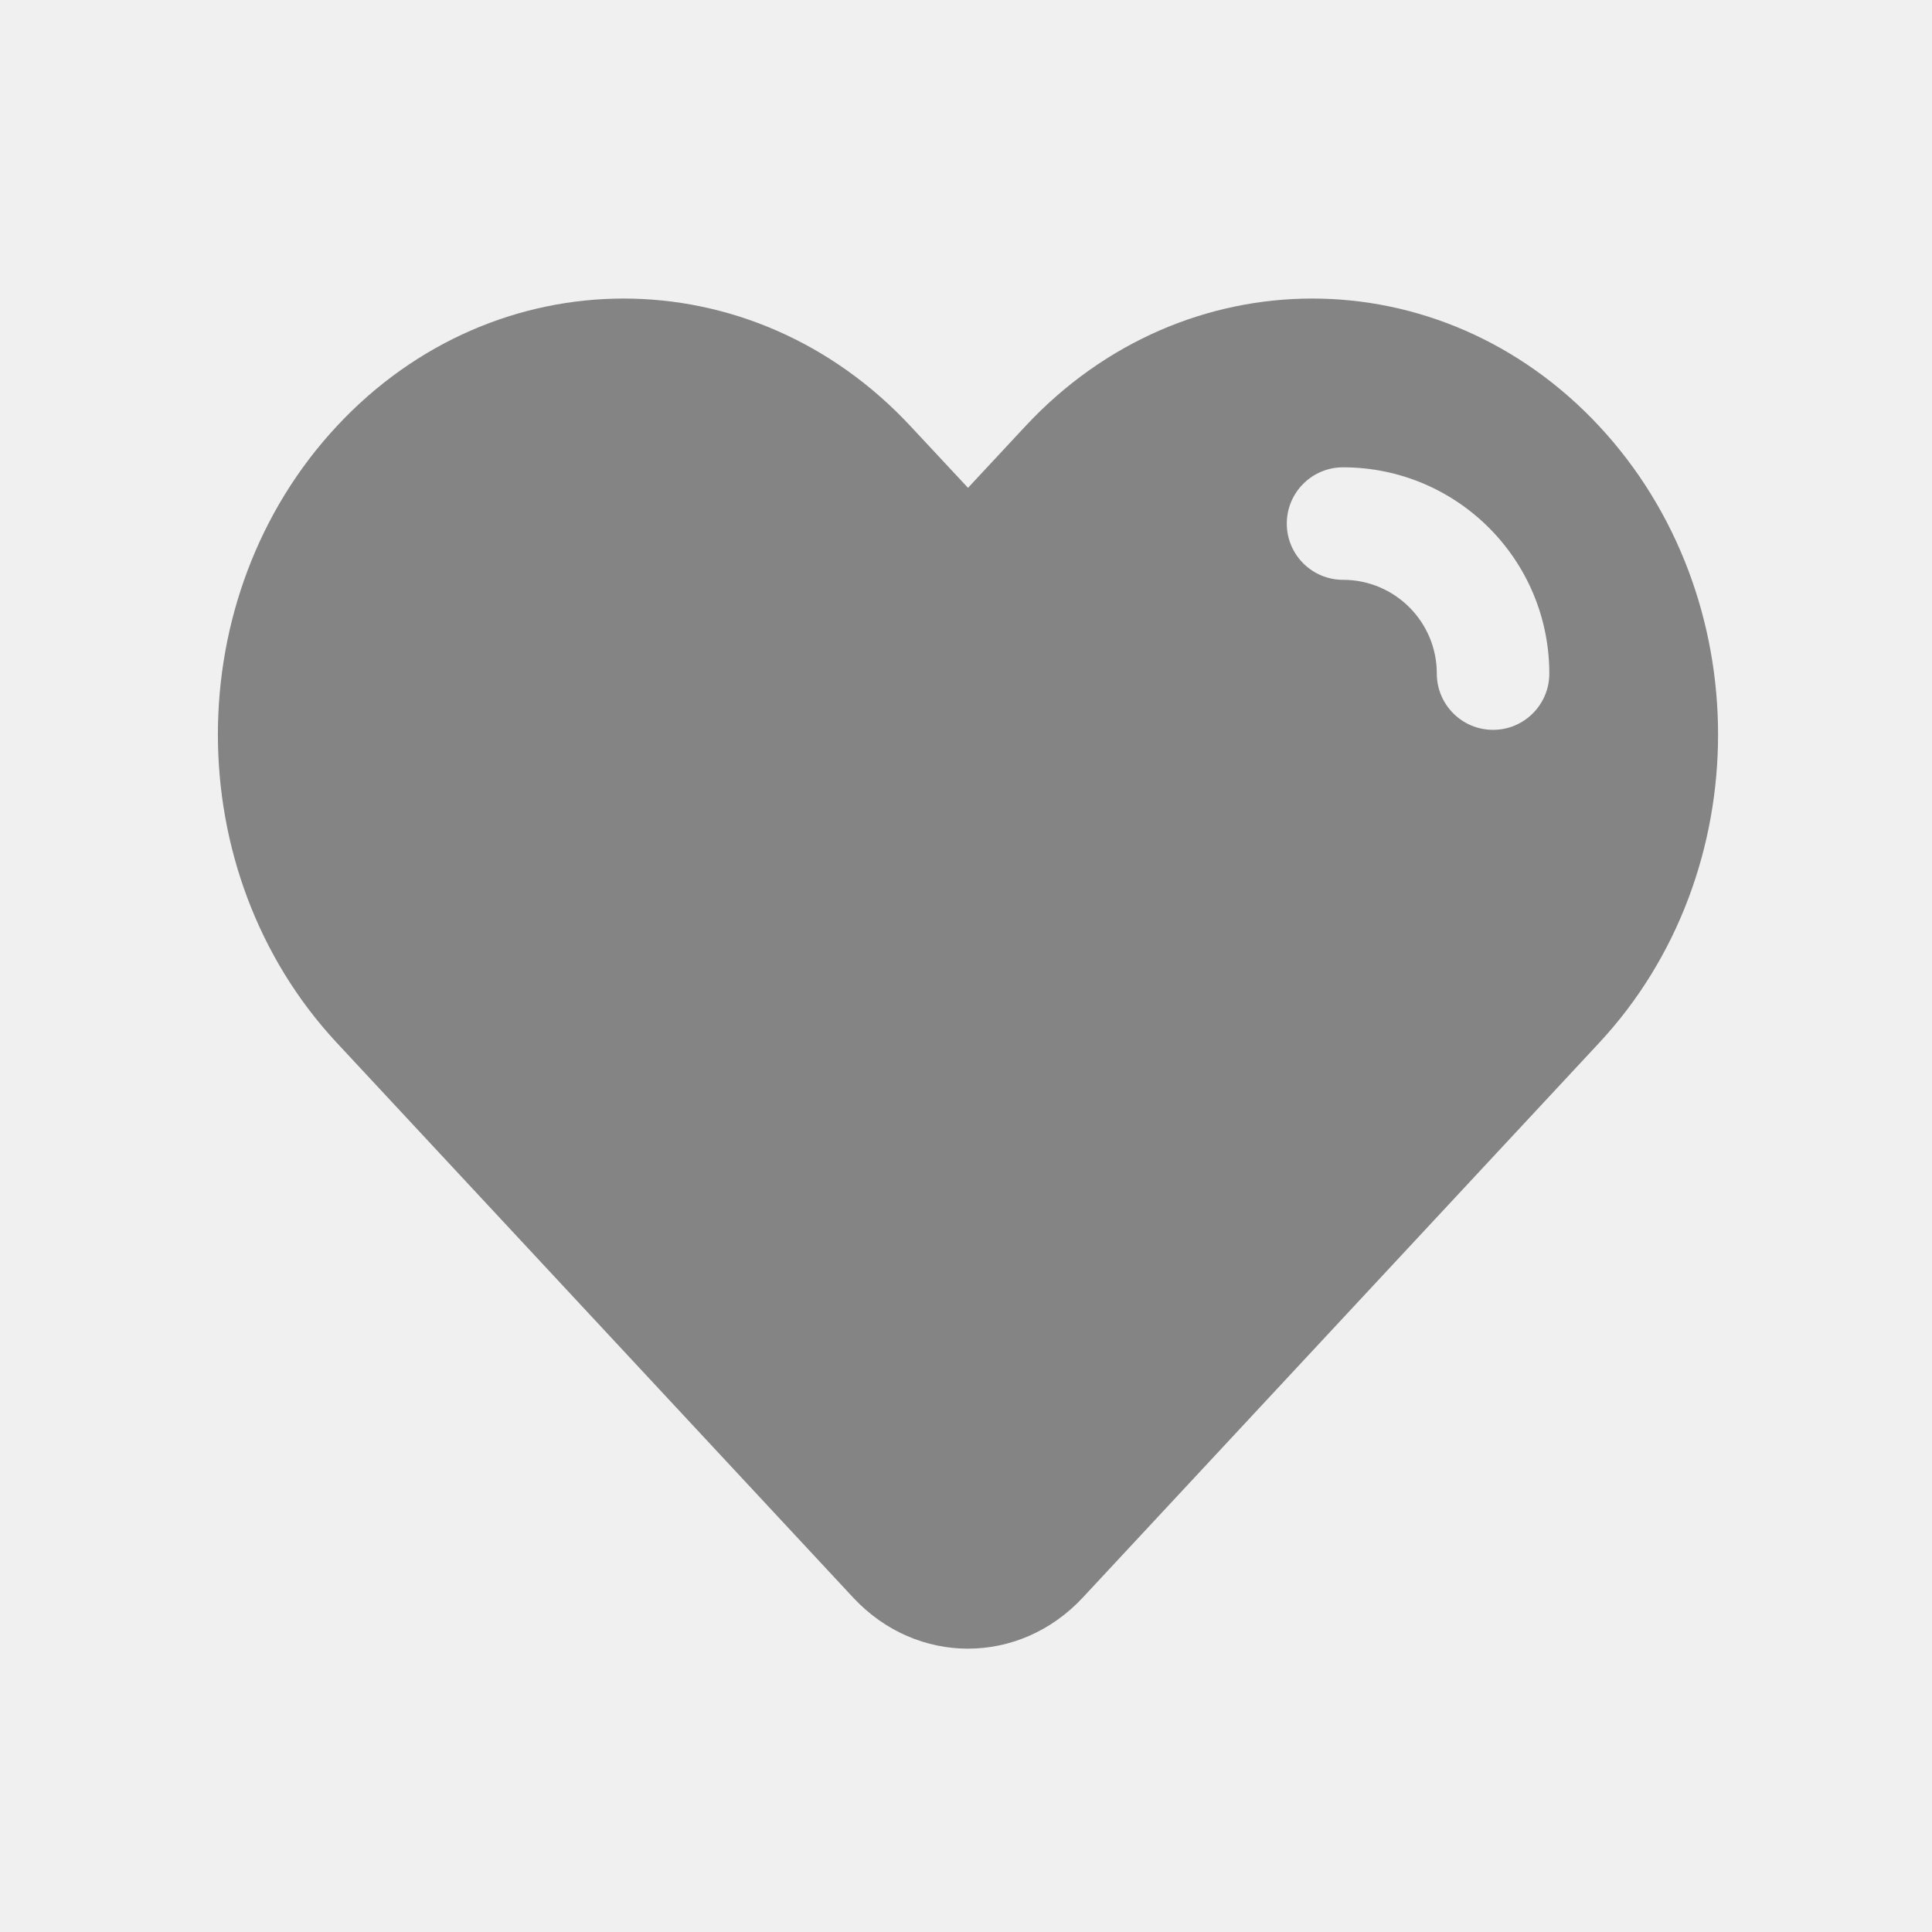
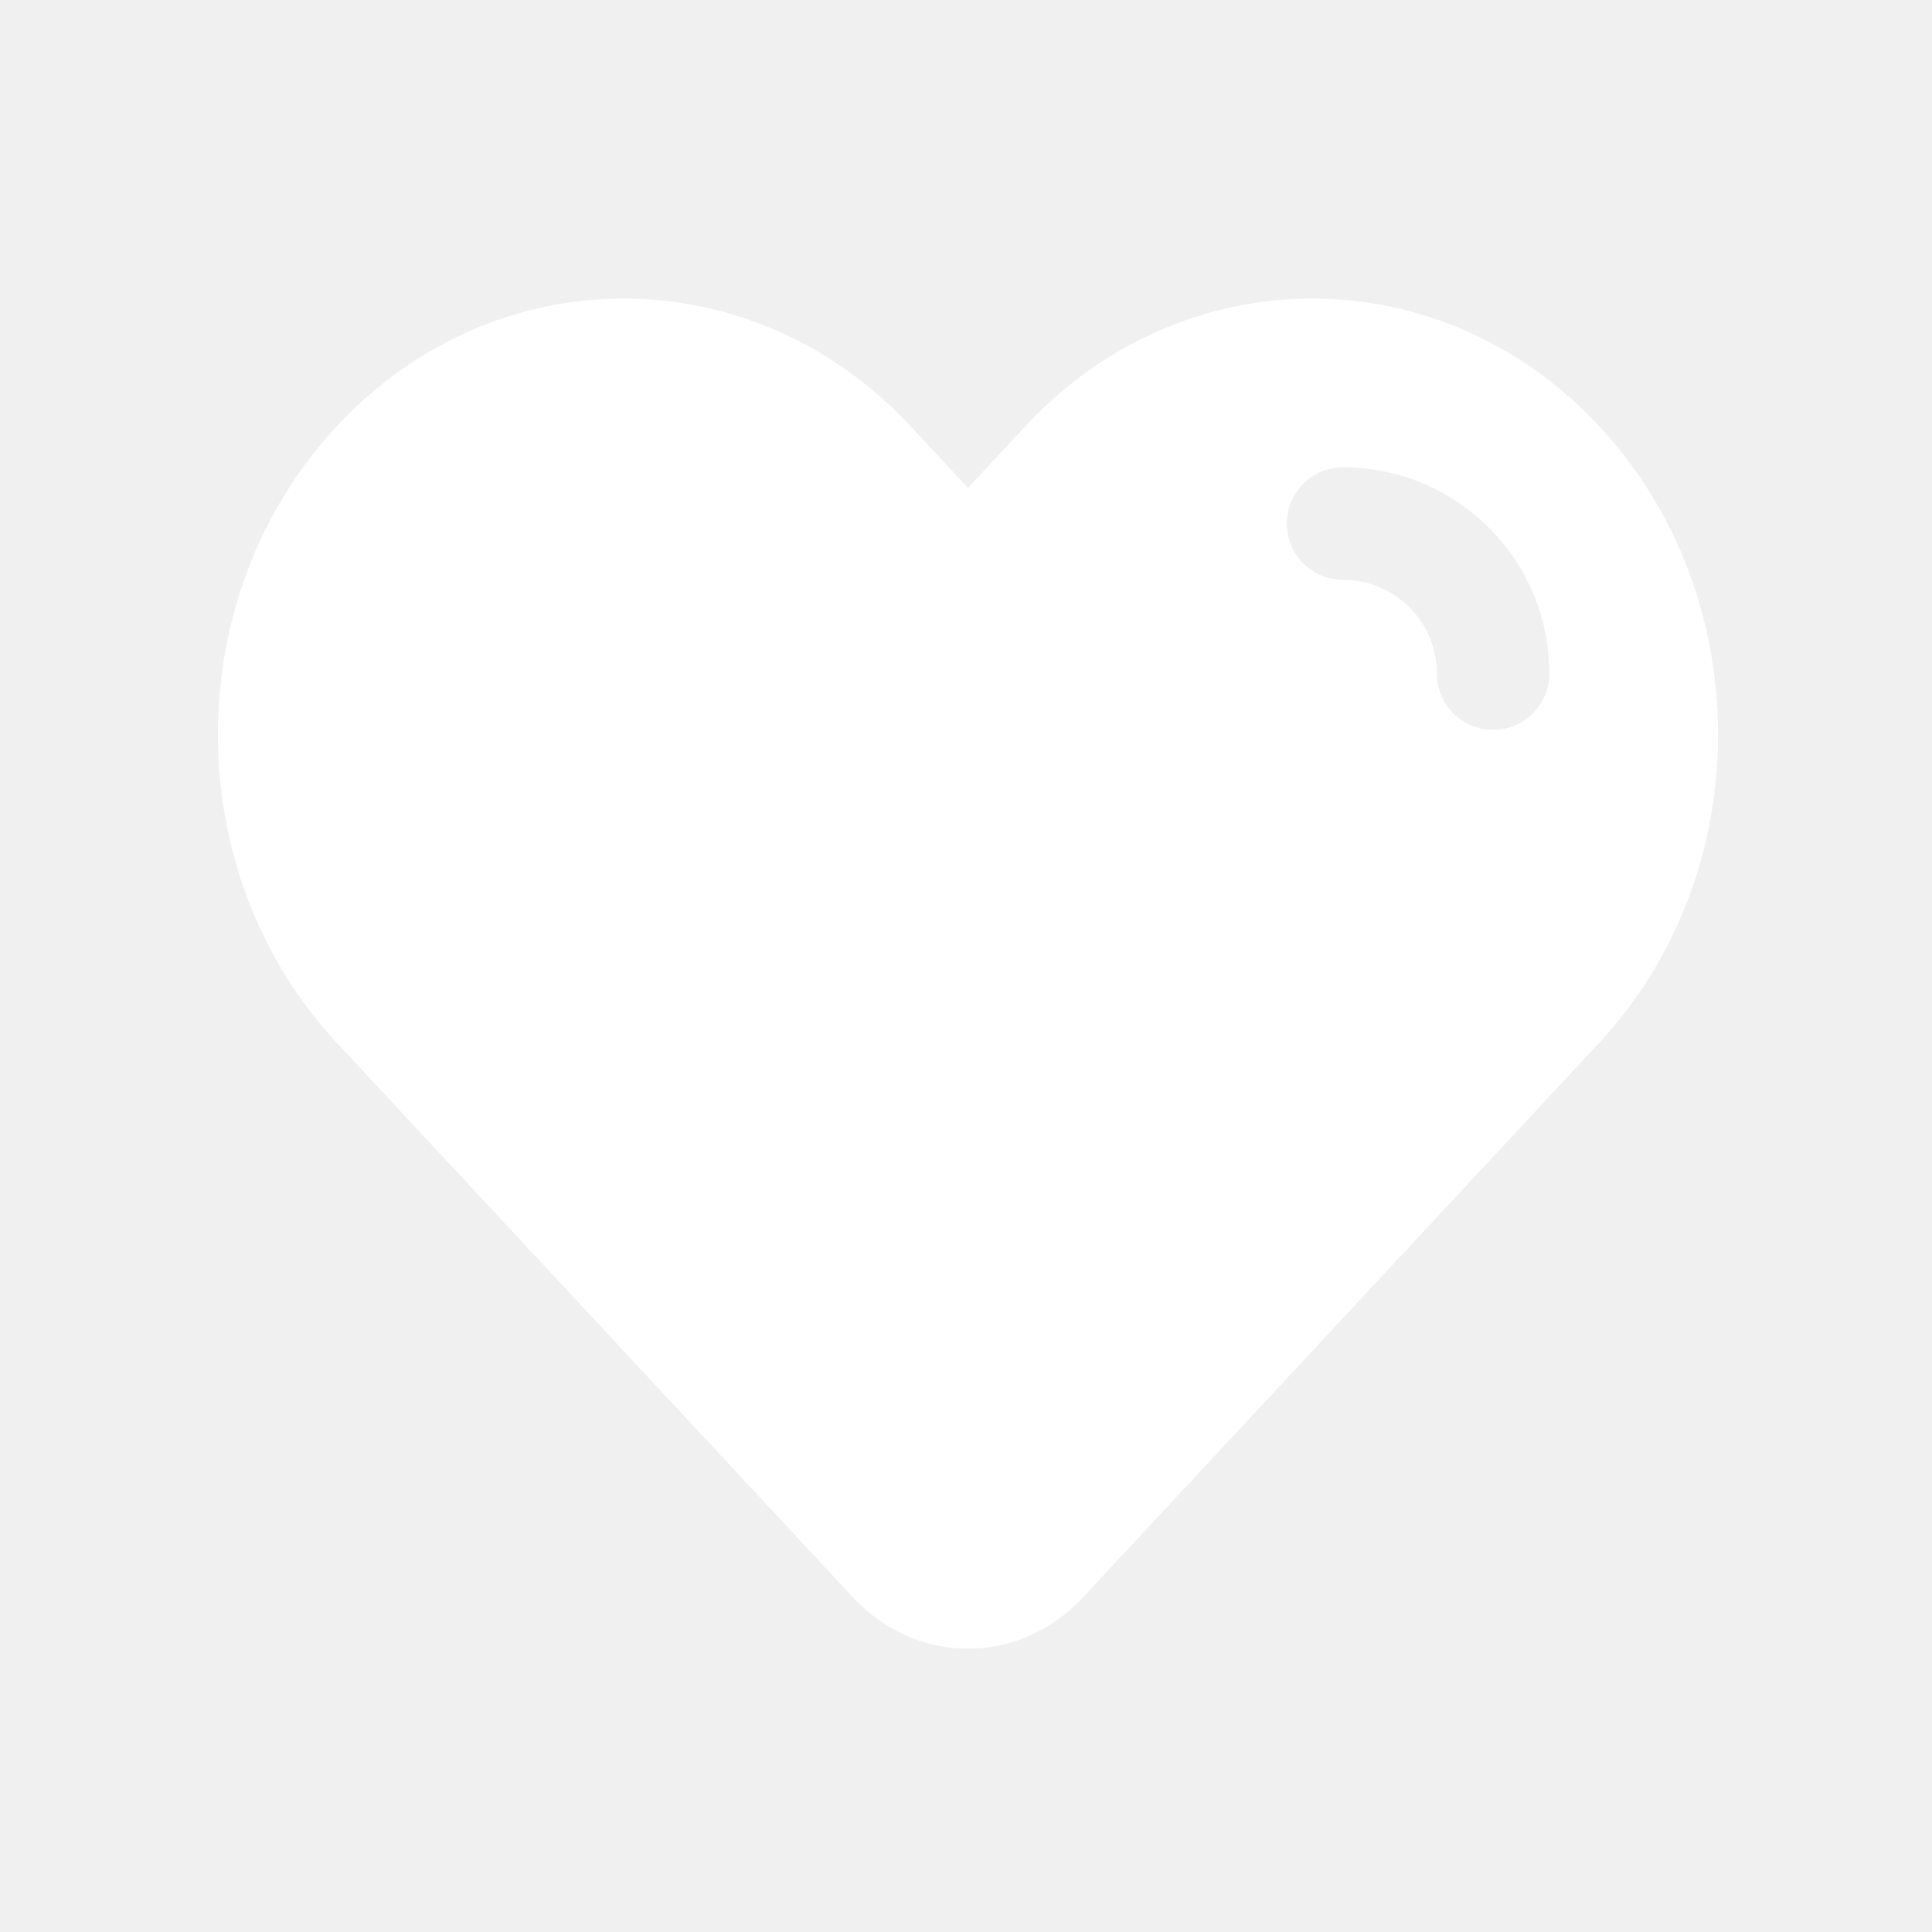
<svg xmlns="http://www.w3.org/2000/svg" width="26" height="26" viewBox="0 0 26 26" fill="none">
-   <path fill-rule="evenodd" clip-rule="evenodd" d="M13.027 6.565L13.799 5.736C15.931 3.445 19.389 3.445 21.522 5.736C23.654 8.027 23.654 11.742 21.522 14.033L14.571 21.5C13.718 22.416 12.335 22.416 11.482 21.5L4.532 14.033C2.399 11.742 2.399 8.027 4.532 5.736C6.664 3.445 10.122 3.445 12.254 5.736L13.027 6.565ZM18.074 6.289C17.656 6.289 17.317 6.628 17.317 7.046C17.317 7.464 17.656 7.803 18.074 7.803C18.771 7.803 19.336 8.368 19.336 9.065C19.336 9.483 19.675 9.822 20.093 9.822C20.511 9.822 20.85 9.483 20.85 9.065C20.85 7.531 19.607 6.289 18.074 6.289Z" fill="#000000" opacity="0.451" />
+   <path fill-rule="evenodd" clip-rule="evenodd" d="M13.027 6.565L13.799 5.736C15.931 3.445 19.389 3.445 21.522 5.736C23.654 8.027 23.654 11.742 21.522 14.033L14.571 21.5C13.718 22.416 12.335 22.416 11.482 21.5L4.532 14.033C2.399 11.742 2.399 8.027 4.532 5.736C6.664 3.445 10.122 3.445 12.254 5.736L13.027 6.565ZM18.074 6.289C17.656 6.289 17.317 6.628 17.317 7.046C17.317 7.464 17.656 7.803 18.074 7.803C18.771 7.803 19.336 8.368 19.336 9.065C19.336 9.483 19.675 9.822 20.093 9.822C20.511 9.822 20.85 9.483 20.85 9.065C20.85 7.531 19.607 6.289 18.074 6.289Z" fill="white" />
</svg>
